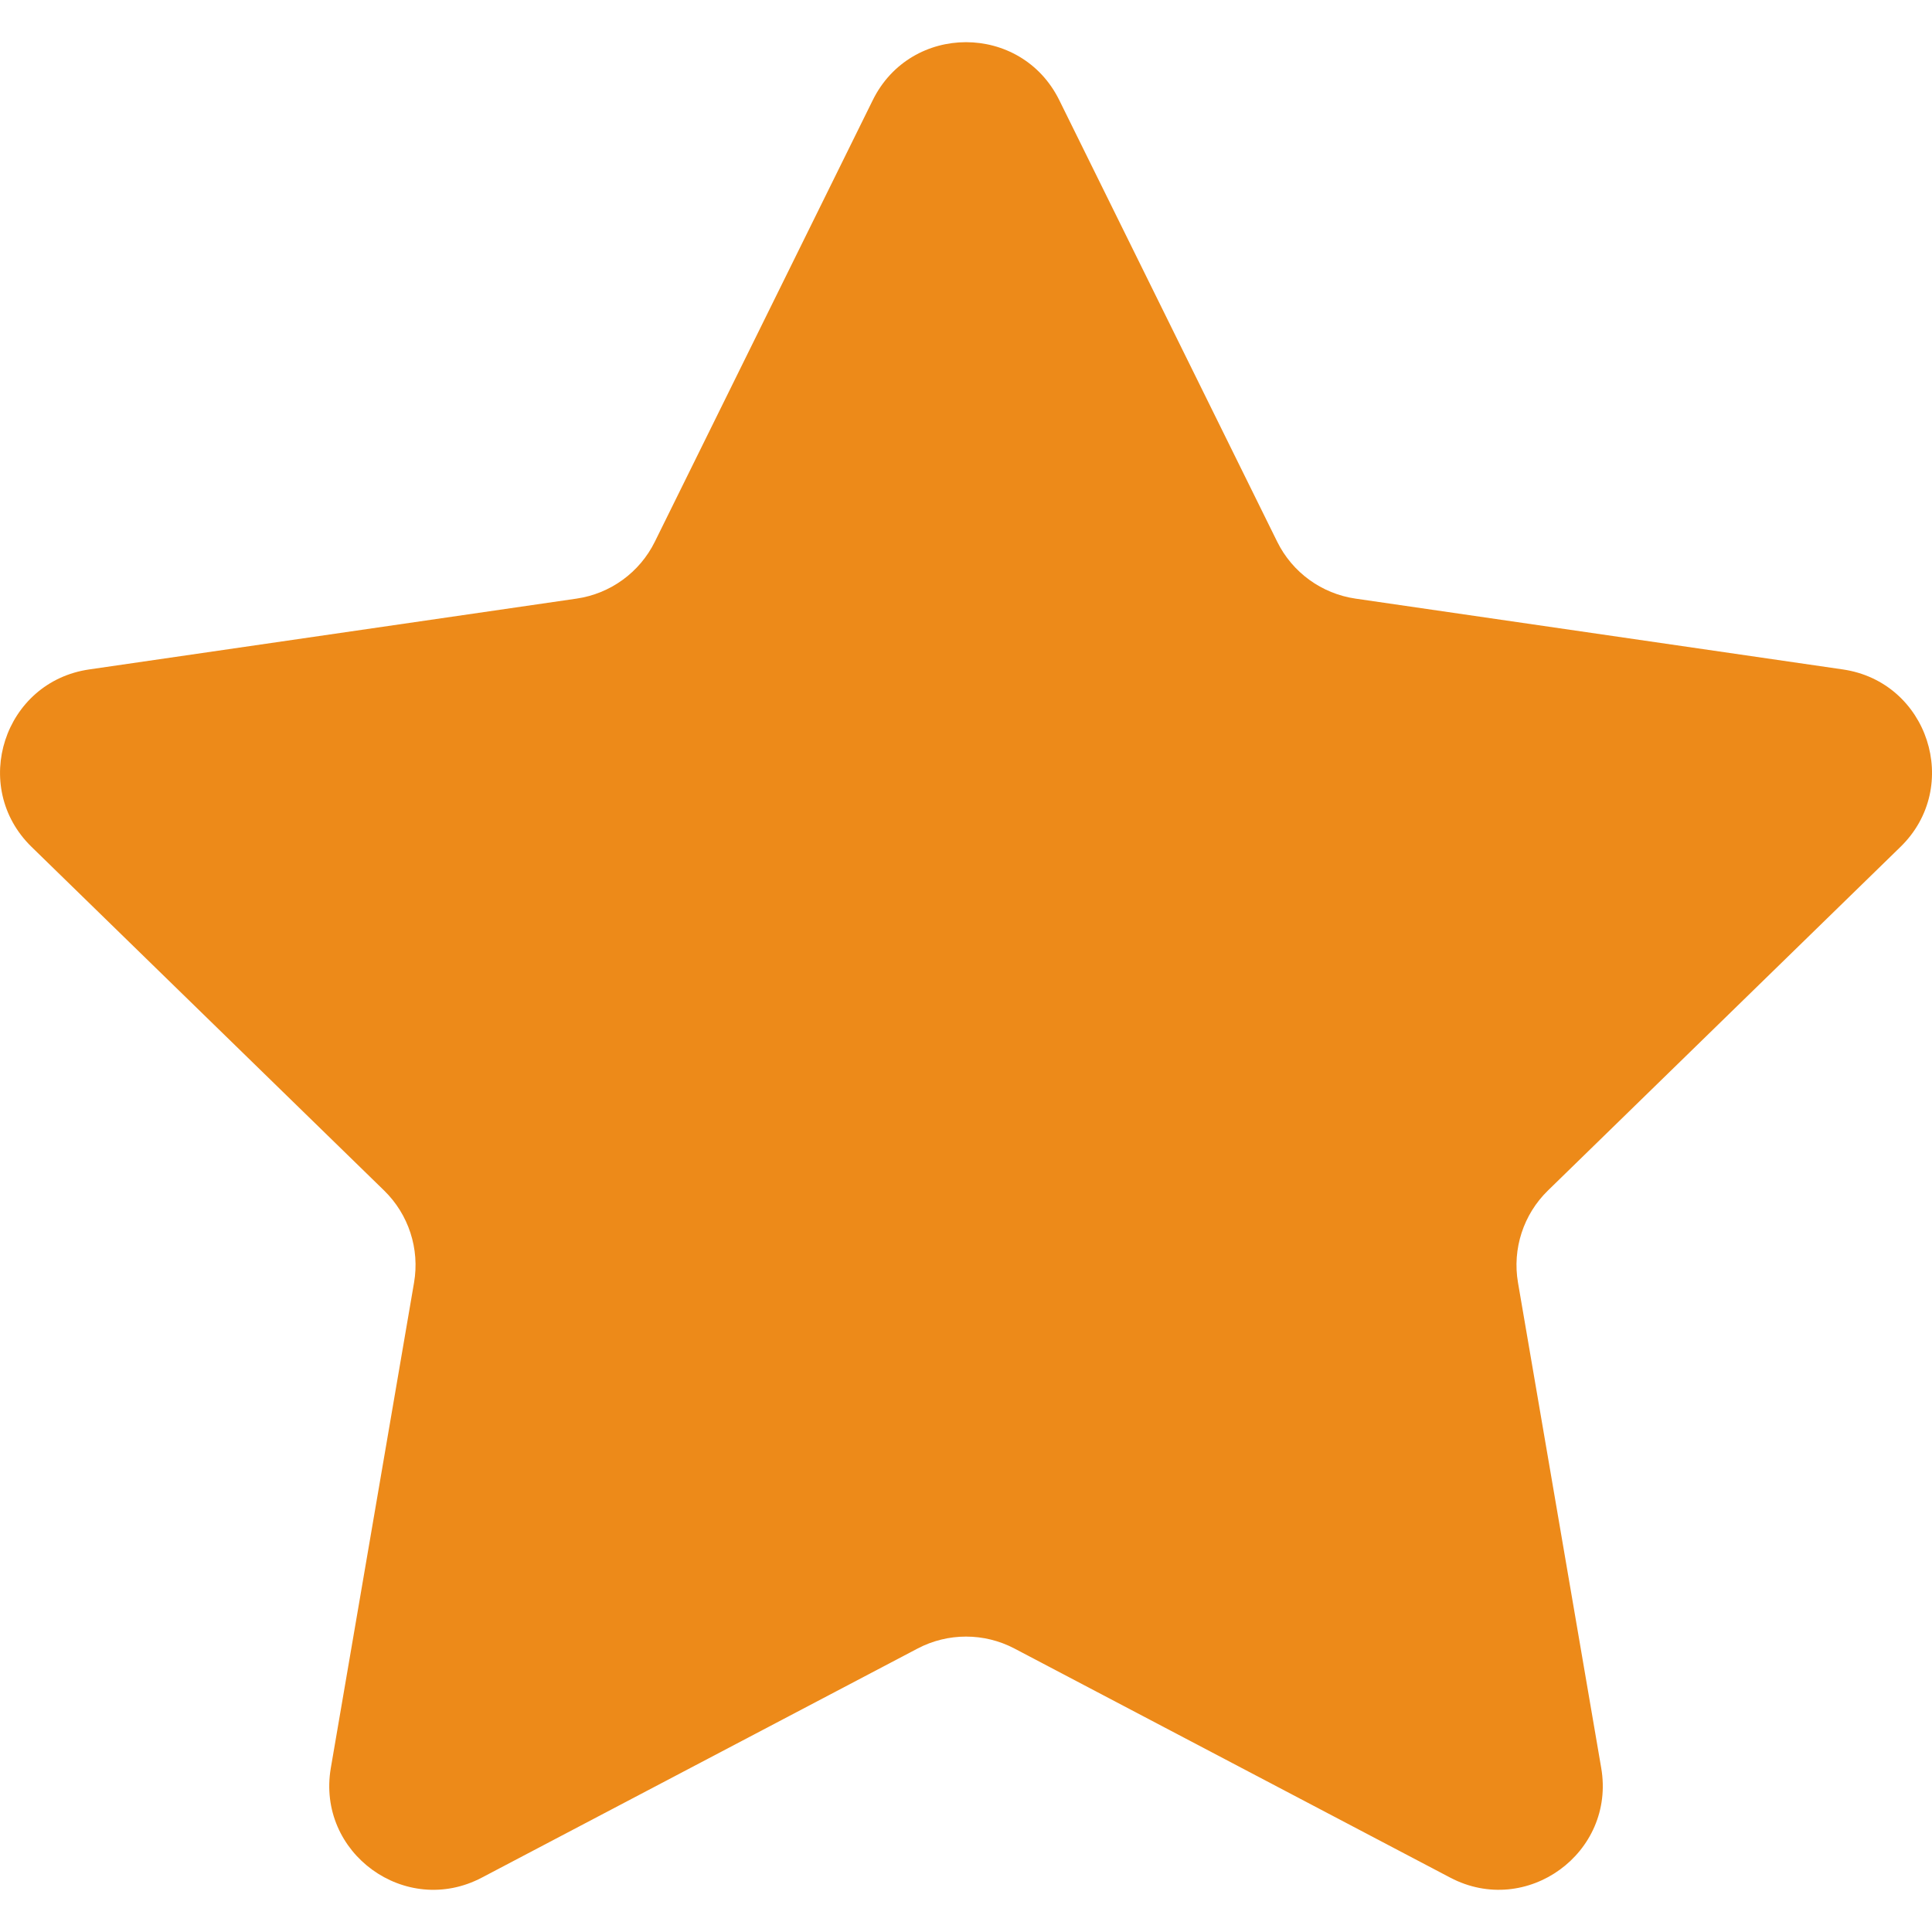
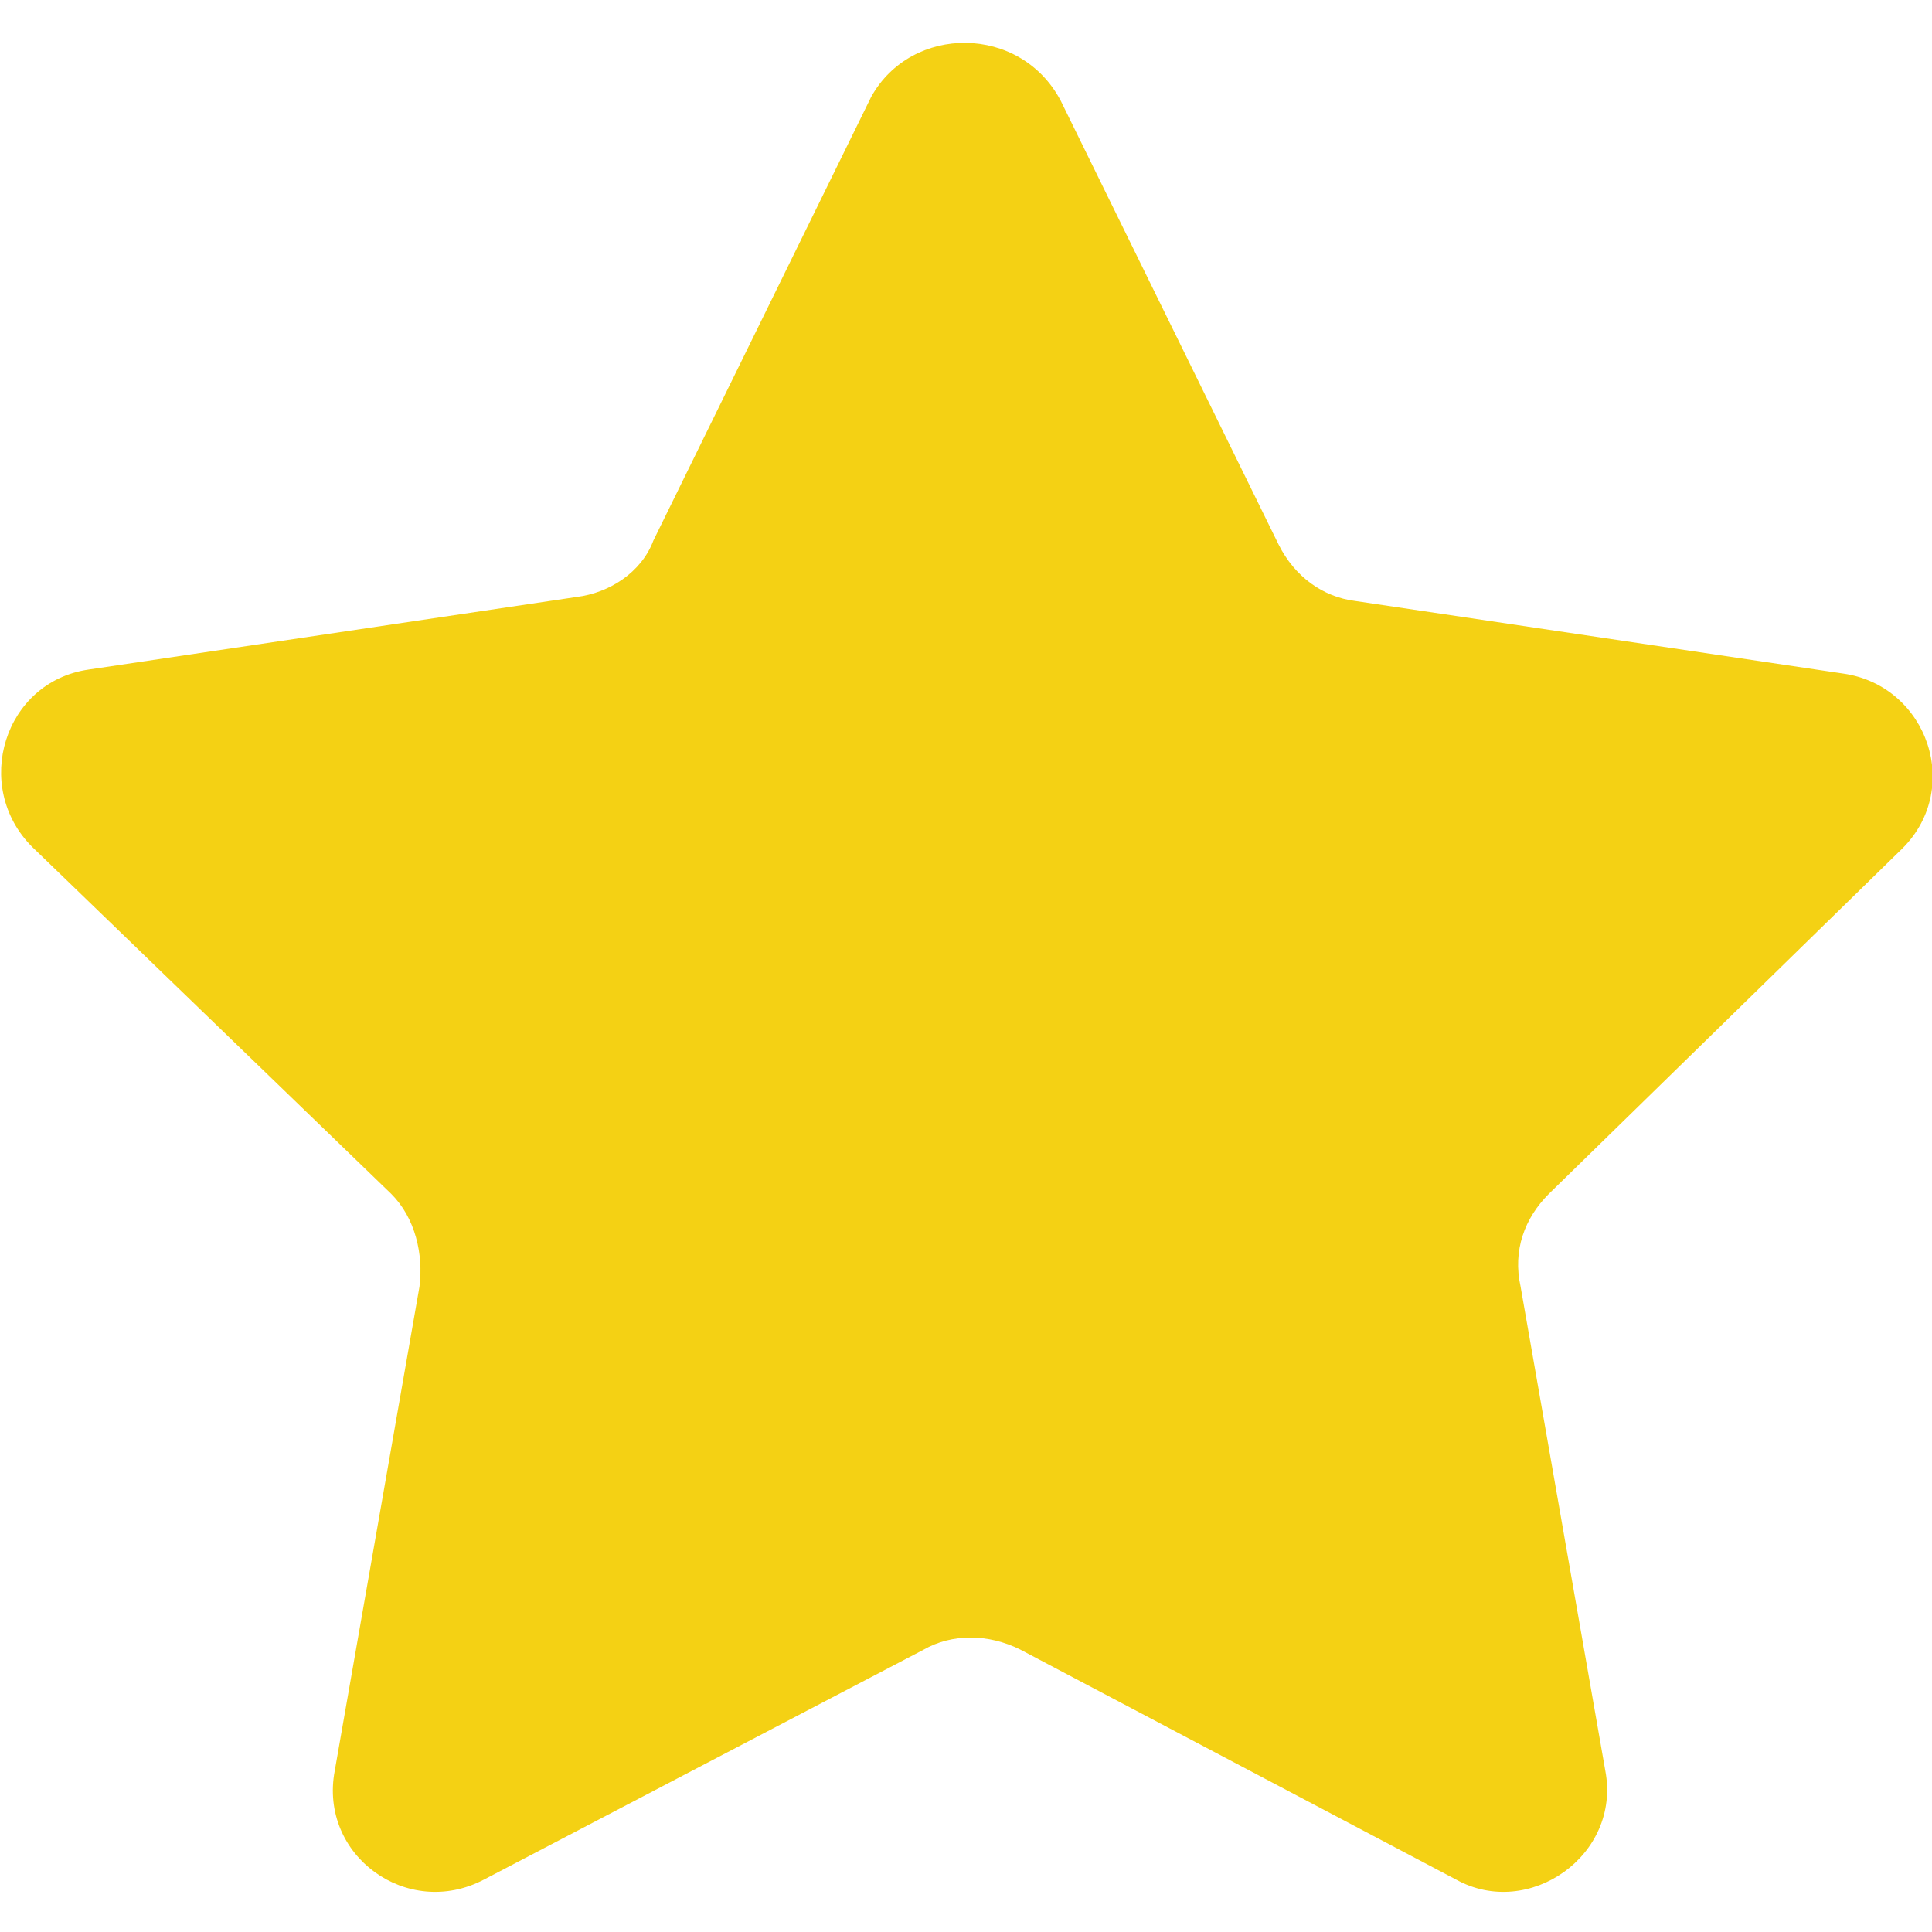
- <svg xmlns="http://www.w3.org/2000/svg" version="1.1" id="Capa_1" x="0px" y="0px" viewBox="0 0 47.94 47.94" style="enable-background:new 0 0 47.94 47.94;" xml:space="preserve">
-   <path style="fill:#ED8A19;" d="M26.285,2.486l5.407,10.956c0.376,0.762,1.103,1.29,1.944,1.412l12.091,1.757  c2.118,0.308,2.963,2.91,1.431,4.403l-8.749,8.528c-0.608,0.593-0.886,1.448-0.742,2.285l2.065,12.042  c0.362,2.109-1.852,3.717-3.746,2.722l-10.814-5.685c-0.752-0.395-1.651-0.395-2.403,0l-10.814,5.685  c-1.894,0.996-4.108-0.613-3.746-2.722l2.065-12.042c0.144-0.837-0.134-1.692-0.742-2.285l-8.749-8.528  c-1.532-1.494-0.687-4.096,1.431-4.403l12.091-1.757c0.841-0.122,1.568-0.65,1.944-1.412l5.407-10.956  C22.602,0.567,25.338,0.567,26.285,2.486z" />
-   <g>
- </g>
-   <g>
- </g>
-   <g>
- </g>
-   <g>
- </g>
-   <g>
- </g>
-   <g>
- </g>
-   <g>
- </g>
-   <g>
- </g>
-   <g>
- </g>
-   <g>
- </g>
-   <g>
- </g>
-   <g>
- </g>
-   <g>
- </g>
-   <g>
- </g>
-   <g>
- </g>
+ <svg xmlns="http://www.w3.org/2000/svg" version="1.1" id="Capa_1" x="0px" y="0px" viewBox="0 0 47.9 47.9" style="enable-background:new 0 0 47.9 47.9;" xml:space="preserve">
+   <style type="text/css">
+ 	.st0{fill:#F4D114;}
+ </style>
+   <path class="st0" d="M26.3,2.5l5.4,11c0.4,0.8,1.1,1.3,1.9,1.4l12.1,1.8c2.1,0.3,3,2.9,1.4,4.4l-8.7,8.5c-0.6,0.6-0.9,1.4-0.7,2.3  l2.1,12c0.4,2.1-1.9,3.7-3.7,2.7l-10.8-5.7c-0.8-0.4-1.7-0.4-2.4,0L12,46.6c-1.9,1-4.1-0.6-3.7-2.7l2.1-12c0.1-0.8-0.1-1.7-0.7-2.3  L0.8,21c-1.5-1.5-0.7-4.1,1.4-4.4l12.1-1.8c0.8-0.1,1.6-0.6,1.9-1.4l5.4-11C22.6,0.6,25.3,0.6,26.3,2.5z" />
</svg>
